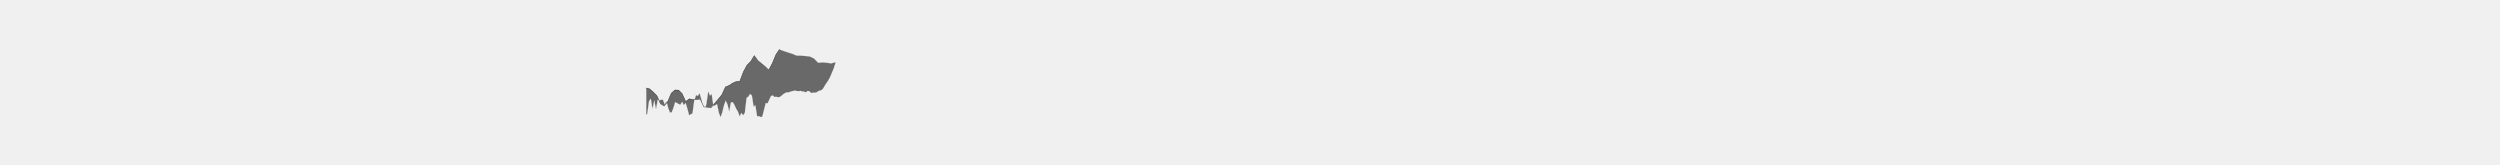
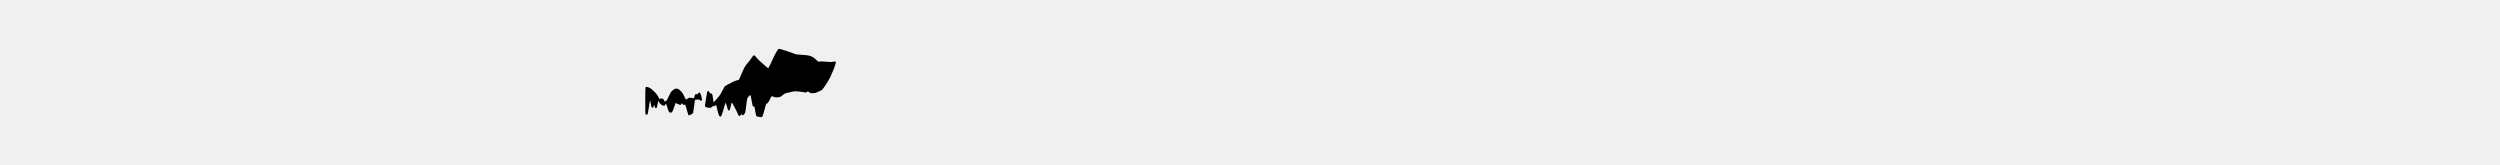
- <svg xmlns="http://www.w3.org/2000/svg" xmlns:xlink="http://www.w3.org/1999/xlink" version="1.1" id="ARlayer" x="0px" y="0px" width="9451.45px" height="623.52px" viewBox="0 0 9451.45 623.52" enable-background="new 0 0 9451.45 623.52" xml:space="preserve">
-   <g opacity="0.75">
-     <defs>
-       <polygon id="SVGID_1_" opacity="0.75" points="3158.51,234.97 3142.22,239.41 3125.93,237.13 3109.64,235.6 3093.35,237.07    3077.06,220.63 3060.77,213.14 3044.48,211.62 3028.18,210.09 3011.89,210.06 2995.6,203.3 2979.31,198.05 2963.02,192.8    2946.73,186.77 2933.12,206.8 2919.51,239.71 2905.9,264.84 2892.29,251.4 2878.67,240.34 2865.06,229.12 2851.45,210.29    2837.84,232.72 2824.23,246.01 2810.62,270.85 2797.01,306.63 2783.39,308.13 2769.78,314.1 2756.17,322.99 2742.56,328.54    2728.95,358.12 2715.34,374.7 2701.73,390.61 2696.89,396.37 2697.6,401.41 2704.19,398.09 2710.77,394.03 2717.35,425.65    2723.93,443.64 2730.51,426.17 2737.1,398.71 2743.68,381.03 2750.26,395.07 2756.84,422.95 2763.42,387.27 2770.01,386.44    2776.59,397.15 2783.17,411.61 2789.75,422.32 2796.34,440.63 2802.92,427.21 2809.5,436.26 2816.08,426.48 2822.66,370.11    2829.25,365.32 2835.83,355.34 2842.41,361.37 2848.99,403.5 2855.57,398.19 2862.16,440.32 2868.74,439.07 2875.32,442.61    2881.9,441.56 2888.48,415.77 2895.07,389.66 2901.65,391.22 2908.23,377.6 2914.81,363.55 2921.4,360.74 2927.98,366.99    2934.56,366.05 2941.14,367.82 2947.72,366.78 2954.31,362.51 2960.89,356.38 2967.47,352.32 2974.05,349.3 2980.63,349.82    2987.22,347.12 2993.8,345.35 3000.38,343.48 3006.96,342.96 3013.54,344.52 3020.13,344.73 3026.71,343.69 3033.29,346.08    3039.87,346.49 3046.46,349.51 3053.04,344.1 3059.62,344.83 3066.2,351.8 3072.78,350.76 3079.37,350.55 3085.95,350.34    3092.53,345.45 3099.11,342.65 3105.69,341.19 3112.28,334.32 3118.86,322.99 3125.44,313.1 3132.02,303.27 3138.6,291.18    3145.19,275.18 3151.77,260.05 3158.35,239.19 3159.16,235.66   " />
-     </defs>
-     <use xlink:href="#SVGID_1_" overflow="visible" />
-     <clipPath id="SVGID_2_">
-       <use xlink:href="#SVGID_1_" overflow="visible" />
-     </clipPath>
-     <use xlink:href="#SVGID_1_" overflow="visible" fill="none" stroke="#FFFFFF" stroke-miterlimit="10" />
-   </g>
-   <g opacity="0.75">
-     <defs>
-       <path id="SVGID_3_" opacity="0.75" d="M2696.55,396.33l-8.78,10.47l-13.61-1.81l-6.37-0.87l3.14-15.04l6.58-44.6l6.58,16.88    l6.58-6.67L2696.55,396.33z M2512.97,394.3l-6.58-17.51l-6.58,0.1l-6.58,2.19l-2.12-0.64l6.11,13.6l13.61,8.08l9.97-12.3    l-1.24-4.99L2512.97,394.3z M2644.61,351.47l-6.58,11.25l-6.58-3.86l-5.33,17.2l7.21,0.09l13.61-2.41l8.01,17.29l-3.76-18.21    L2644.61,351.47z M2606.11,373.14l-13.61,10.42l-13.61-29.7l-13.61-13.59l-13.61-0.43l-13.61,11.9l-13.61,31.58l-3.65,4.5    l5.34,21.38l6.58,16.36l6.58-0.42l6.58-16.36l6.58-22.09l6.58,2.81l6.58,3.86l6.58,2.81l6.58-10.94l6.58,12.61l6.58-8.23    l6.58,21.26l6.58,25.32l6.58-4.17l6.58-3.02l6.58-48.88l1.26-4.06l-6.4-0.08L2606.11,373.14z M2470,347.94l-13.61-12.09    l-13.61-3.72v102.49l4.38-3.74l6.58-47.83l6.58-9.59l6.58,39.81l6.58-33.04l6.58,34.08l6.58-37.2l4.47,1.34l-7.5-16.69    L2470,347.94z" />
-     </defs>
-     <use xlink:href="#SVGID_3_" overflow="visible" />
-     <clipPath id="SVGID_4_">
-       <use xlink:href="#SVGID_3_" overflow="visible" />
-     </clipPath>
-     <use xlink:href="#SVGID_3_" overflow="visible" fill="none" stroke="#FFFFFF" stroke-miterlimit="10" />
-   </g>
-   <g opacity="0.75">
-     <path fill="none" stroke="#000000" stroke-width="1.802" stroke-linecap="round" stroke-linejoin="round" stroke-miterlimit="10" d="   M2442.67,332.68l13.63,3.72l13.63,12.1l13.63,13.83l13.63,30.33l13.63,8.09l13.63-16.83l13.63-31.61l13.63-11.91l13.63,0.43   l13.63,13.61l13.63,29.73l13.63-10.43l13.63,2.84l13.63,0.18l13.63-2.41l13.63,29.42l13.63,1.85l13.63,1.81l13.63-16.26   l13.63-15.96l13.63-16.62l13.63-29.67l13.63-5.57l13.63-8.92l13.63-5.99l13.63-1.51l13.63-35.89l13.63-24.92l13.63-13.33   l13.63-22.5l13.63,18.89l13.63,11.26l13.63,11.08l13.63,13.48l13.63-25.21l13.63-33l13.63-20.1" />
-   </g>
+ <svg xmlns="http://www.w3.org/2000/svg" version="1.1" id="ARlayer" x="0px" y="0px" width="9451.45px" height="623.52px" viewBox="0 0 9451.45 623.52" enable-background="new 0 0 9451.45 623.52" xml:space="preserve">
+   <defs id="defs855" />
+   <path style="fill:#000000" d="m 2871.5,442 c -1.1,-0.473 -3.688,-0.891 -5.75,-0.93 -6.889,-0.129 -7.841,-2.541 -12.062,-30.57 -1.167,-7.748 -1.286,-7.991 -3.782,-7.7 -1.418,0.165 -3.098,-0.326 -3.733,-1.092 -0.635,-0.766 -2.525,-9.451 -4.199,-19.3 -2.93,-17.242 -4.477,-23.408 -5.873,-23.408 -0.361,0 -2.974,2.634 -5.808,5.853 -5.9,6.702 -5.873,6.602 -9.304,35.147 -3.007,25.022 -3.753,27.84 -8.799,33.25 -3.204,3.435 -5.658,3.493 -7.826,0.184 l -1.681,-2.566 -2.035,3.56 c -4.084,7.147 -7.428,5.629 -11.989,-5.442 -4.882,-11.85 -20.189,-40.464 -21.813,-40.777 -1.254,-0.242 -1.933,1.608 -3.301,8.994 -2.747,14.827 -4.292,19.583 -6.601,20.316 -2.988,0.948 -4.771,-1.079 -6.505,-7.399 -4.135,-15.066 -6.651,-22.306 -7.466,-21.491 -0.486,0.486 -2.718,7.406 -4.959,15.378 C 2728.738,436.999 2727.077,441 2722.657,441 c -0.927,0 -2.546,-1.414 -3.597,-3.142 -1.97,-3.239 -6.671,-19.456 -9.602,-33.125 l -1.666,-7.767 -3.505,2.166 c -1.928,1.191 -4.894,2.127 -6.593,2.078 -2.191,-0.062 -4.192,0.911 -6.894,3.351 -4.253,3.842 -4.218,3.838 -15.202,2.039 -9.044,-1.481 -10.966,-3.083 -10.322,-8.6 1.434,-12.28 8.136,-51.718 8.965,-52.75 2.453,-3.055 6.281,-0.655 8.696,5.455 1.095,2.768 1.64,3.13 4.001,2.658 5.252,-1.05 6.766,2.641 9.081,22.138 0.653,5.5 1.361,10.586 1.572,11.302 0.375,1.27 19.712,-21.017 25.328,-29.192 1.553,-2.26 5.764,-9.982 9.359,-17.16 3.595,-7.178 7.303,-13.703 8.24,-14.5 1.87,-1.59 18.394,-10.625 30.981,-16.941 4.4,-2.207 10.7,-4.512 14,-5.122 3.3,-0.61 6.609,-1.404 7.353,-1.764 0.744,-0.361 4.159,-7.623 7.587,-16.139 10.8,-26.825 17.476,-38.819 27.544,-49.484 3.115,-3.3 8.922,-10.865 12.903,-16.81 9.263,-13.834 9.564,-13.848 20.077,-0.931 4.375,5.375 12.149,13.104 18.536,18.428 6.05,5.043 13.878,11.79 17.395,14.992 3.517,3.202 6.738,5.822 7.157,5.822 1.087,0 9.649,-16.954 17.421,-34.5 10.086,-22.77 19.328,-37.913 23.822,-39.035 2.133,-0.532 45.282,13.45 58.98,19.112 5.473,2.262 8.413,2.684 24.333,3.495 32.908,1.676 41.014,4.281 56.042,18.008 l 8.779,8.019 7.535,-0.649 c 4.351,-0.375 12.606,-0.086 19.535,0.684 15.381,1.708 22.488,1.685 30.262,-0.101 5.742,-1.319 6.404,-1.296 7.979,0.278 1.622,1.622 1.622,2.079 0,8.244 -2.66,10.141 -12.295,34.599 -19.282,48.945 -6.884,14.135 -26.194,44.13 -31.599,49.084 -1.851,1.696 -5.39,3.651 -7.865,4.345 -2.475,0.693 -6.944,2.647 -9.931,4.343 -4.407,2.501 -7.043,3.21 -13.98,3.761 -9.867,0.784 -13.797,-0.029 -17.088,-3.531 -2.87,-3.055 -5.868,-3.181 -9.407,-0.397 -2.912,2.291 -3.546,2.273 -16.76,-0.456 -4.216,-0.871 -12.991,-1.861 -19.5,-2.201 -10.818,-0.565 -12.693,-0.387 -21.834,2.073 -5.5,1.48 -12.283,3.044 -15.074,3.475 -6.343,0.98 -12.408,4.032 -17.776,8.946 -7.156,6.551 -11.268,8.059 -21.971,8.059 -8.414,0 -9.793,-0.266 -13.138,-2.536 -2.168,-1.471 -4.485,-2.299 -5.518,-1.971 -1.049,0.333 -4.265,5.644 -7.828,12.928 -5.807,11.872 -8.732,15.58 -12.29,15.58 -1.269,0 -2.381,2.821 -4.829,12.25 -9.538,36.739 -10.425,38.819 -16.501,38.68 -1.692,-0.039 -3.976,-0.457 -5.076,-0.93 z m -269.345,-7.75 c -0.854,-1.632 -9.769,-31.943 -10.9,-37.058 -0.371,-1.68 -0.952,-2.115 -2.133,-1.597 -3.794,1.662 -6.496,0.918 -8.76,-2.413 l -2.255,-3.318 -2.304,3.556 c -1.267,1.956 -3.003,3.561 -3.857,3.568 -0.854,0.007 -5.214,-1.758 -9.689,-3.922 l -8.136,-3.935 -3.706,11.185 c -4.343,13.106 -7.855,21.408 -10.111,23.901 -2.267,2.505 -7.734,2.313 -10.223,-0.358 -2.142,-2.3 -6.684,-14.185 -9.566,-25.036 -1.607,-6.048 -1.946,-6.57 -3.603,-5.535 -1.006,0.628 -1.961,2.049 -2.121,3.158 -1.167,8.069 -19.35,-0.485 -23.362,-10.991 -0.935,-2.449 -2.009,-4.453 -2.386,-4.453 -0.377,0 -1.685,5.465 -2.906,12.145 -2.491,13.618 -3.358,15.855 -6.149,15.855 -2.527,0 -4.717,-3.438 -5.562,-8.732 -0.789,-4.941 -1.912,-4.819 -2.742,0.297 -0.73,4.496 -2.28,6.435 -5.145,6.435 -2.973,0 -4.02,-2.605 -6.181,-15.378 -2.712,-16.027 -2.971,-15.495 -7.373,15.11 -1.643,11.422 -3.493,22.011 -4.112,23.531 -1.409,3.462 -5.376,4.662 -7.706,2.331 -1.509,-1.51 -1.665,-6.343 -1.665,-51.594 0,-57.194 -0.496,-54.009 8.09,-51.906 7.206,1.764 11.037,3.967 19.524,11.223 12.338,10.55 20.409,21.146 25.477,33.45 0.061,0.147 2.42,-0.266 5.243,-0.918 7.08,-1.634 9.598,-0.333 12.774,6.606 2.471,5.398 2.51,5.428 4.442,3.495 1.072,-1.072 2.791,-1.95 3.819,-1.95 1.445,0 3.512,-3.619 9.108,-15.951 6.497,-14.315 7.839,-16.524 13.094,-21.536 C 2547.516,337.367 2552.082,335 2557.5,335 c 5.684,0 9.533,2.251 16.8,9.823 5.658,5.896 7.799,9.189 12.747,19.612 l 5.947,12.526 6.253,-4.058 c 5.304,-3.443 6.784,-3.963 9.753,-3.432 1.925,0.344 6.006,0.885 9.068,1.201 l 5.569,0.574 1.8,-6.648 c 2.075,-7.665 4.378,-9.998 8.37,-8.48 2.034,0.773 2.755,0.632 3.491,-0.684 3.075,-5.494 7.707,-6.96 10.055,-3.183 2.219,3.57 6.815,21.298 6.465,24.94 -0.262,2.732 -0.777,3.363 -2.952,3.615 -1.876,0.217 -3.225,-0.447 -4.689,-2.307 -2.012,-2.558 -2.229,-2.598 -10.433,-1.933 l -8.378,0.68 -3.246,24.127 c -1.786,13.27 -3.477,24.926 -3.759,25.903 -0.519,1.799 -13.062,8.725 -15.801,8.725 -0.819,0 -1.902,-0.787 -2.405,-1.75 z" id="path1291" />
</svg>
